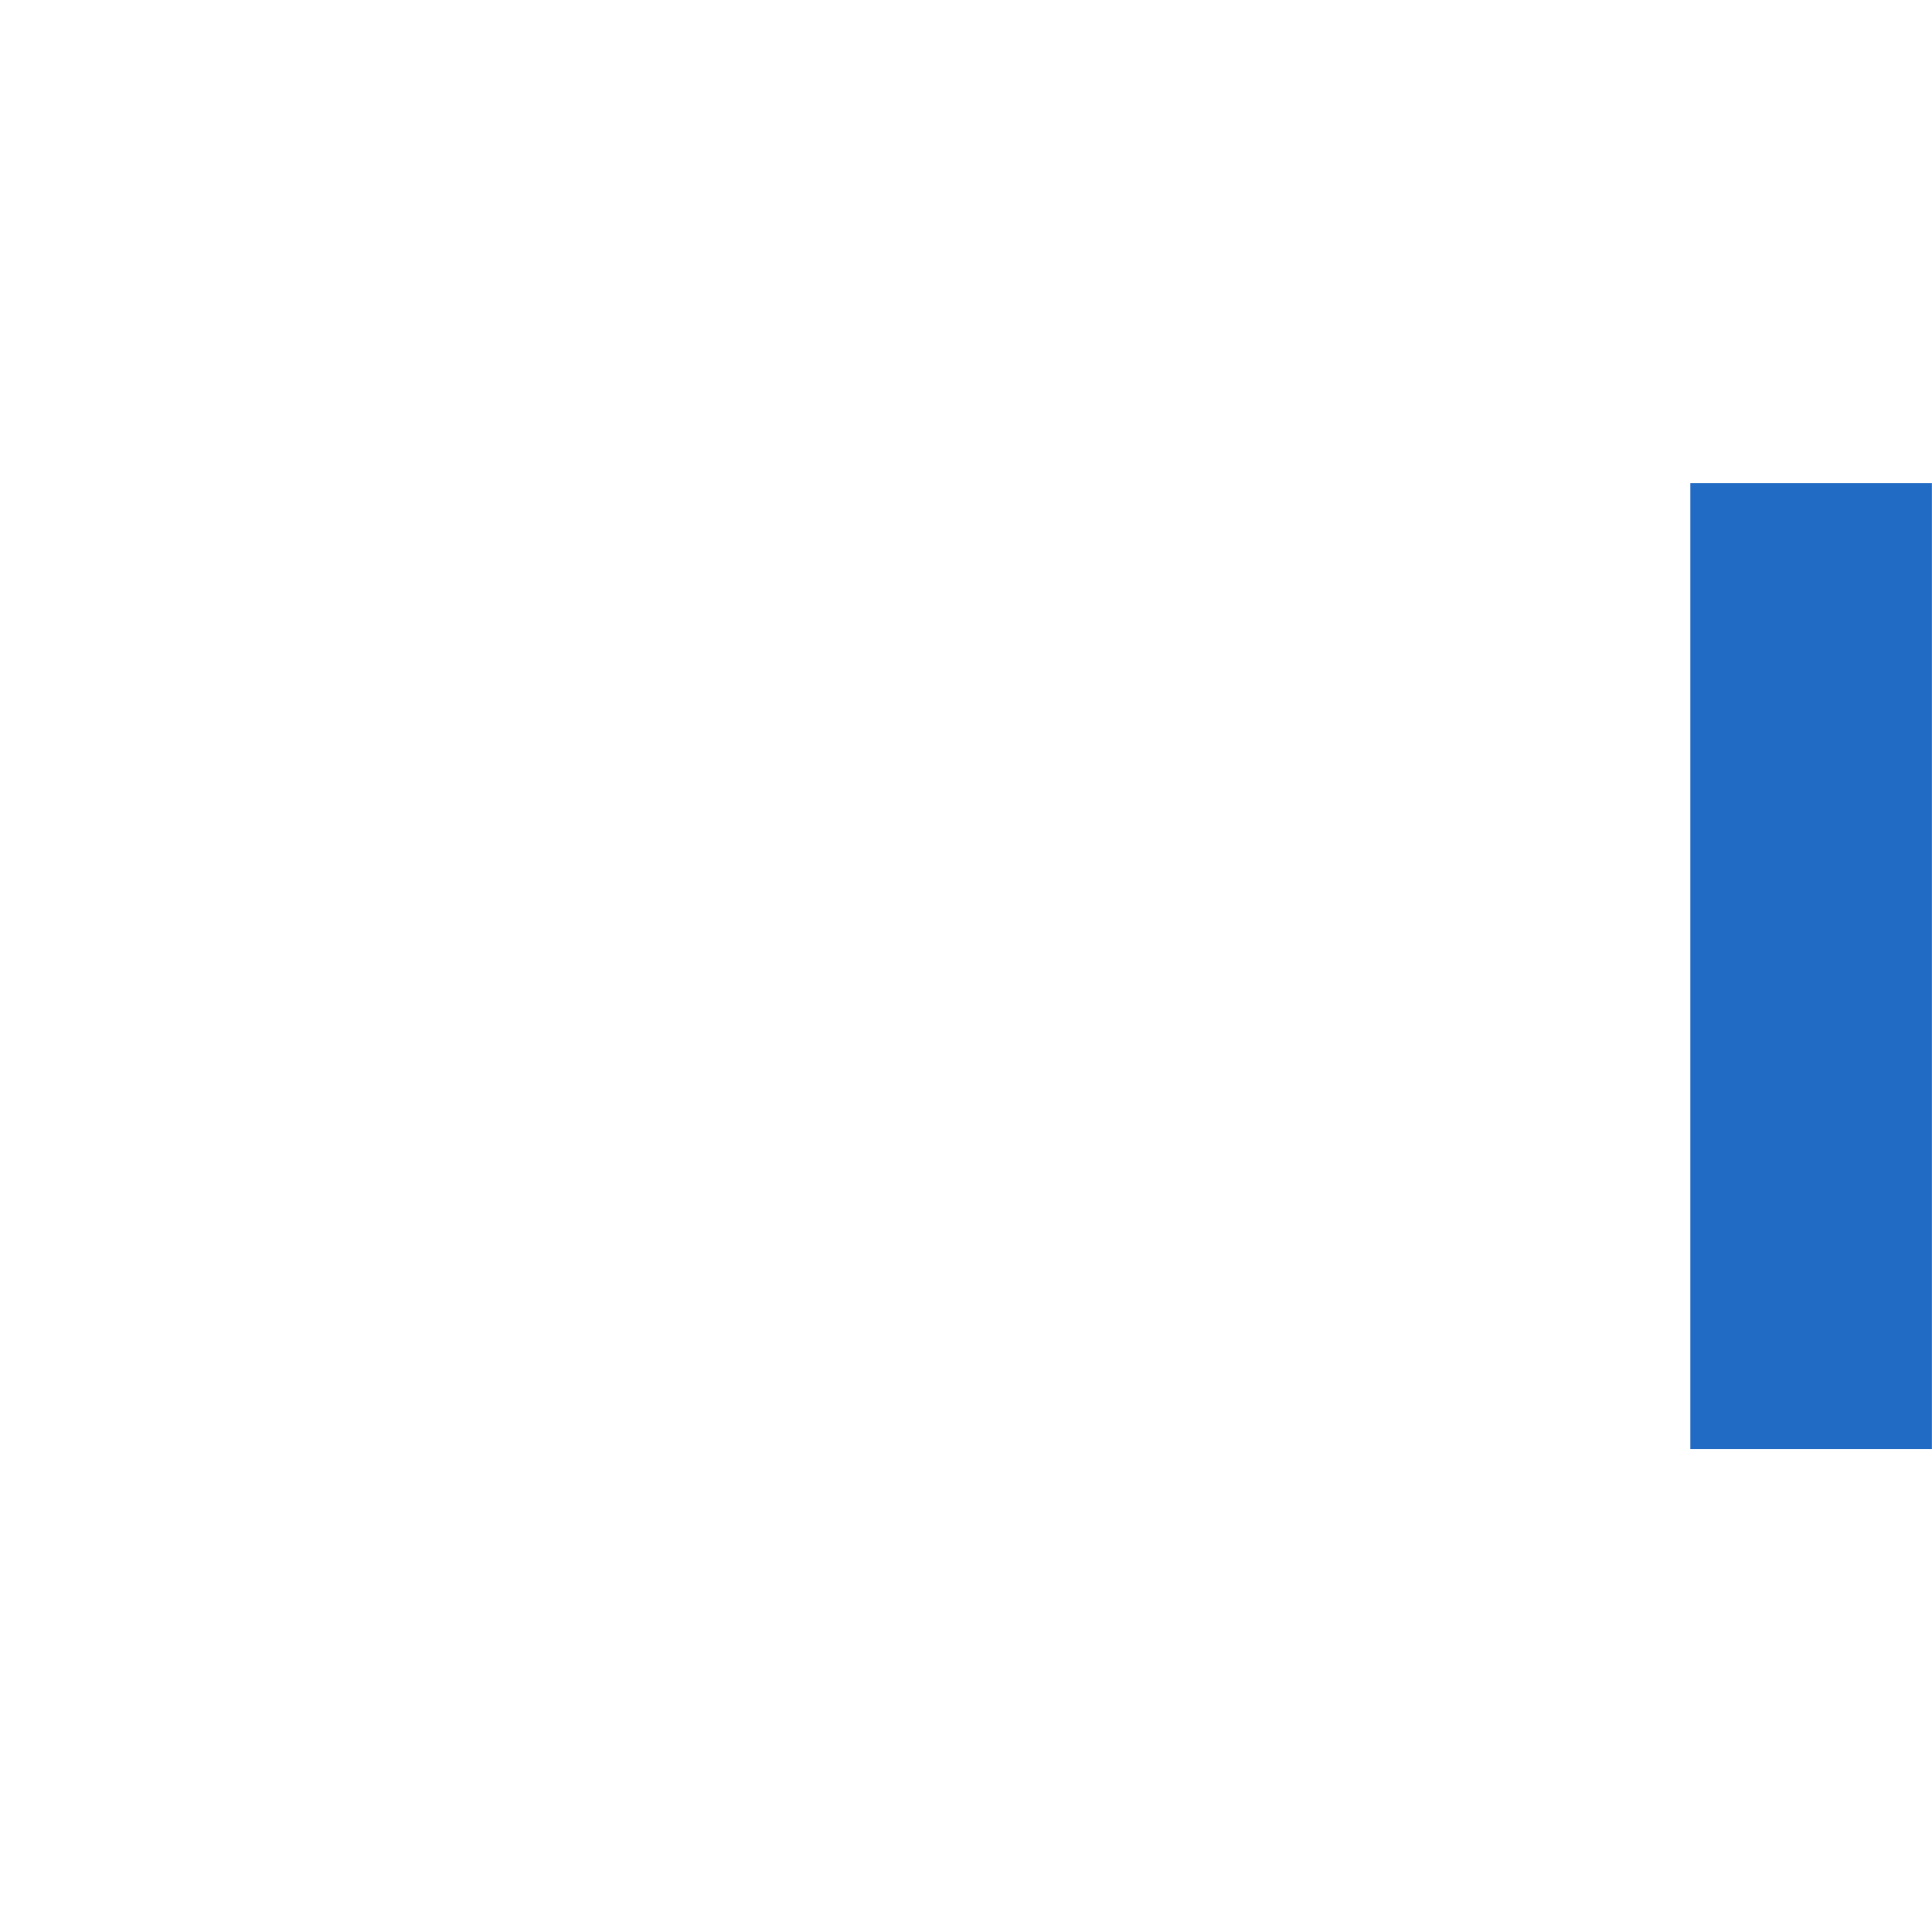
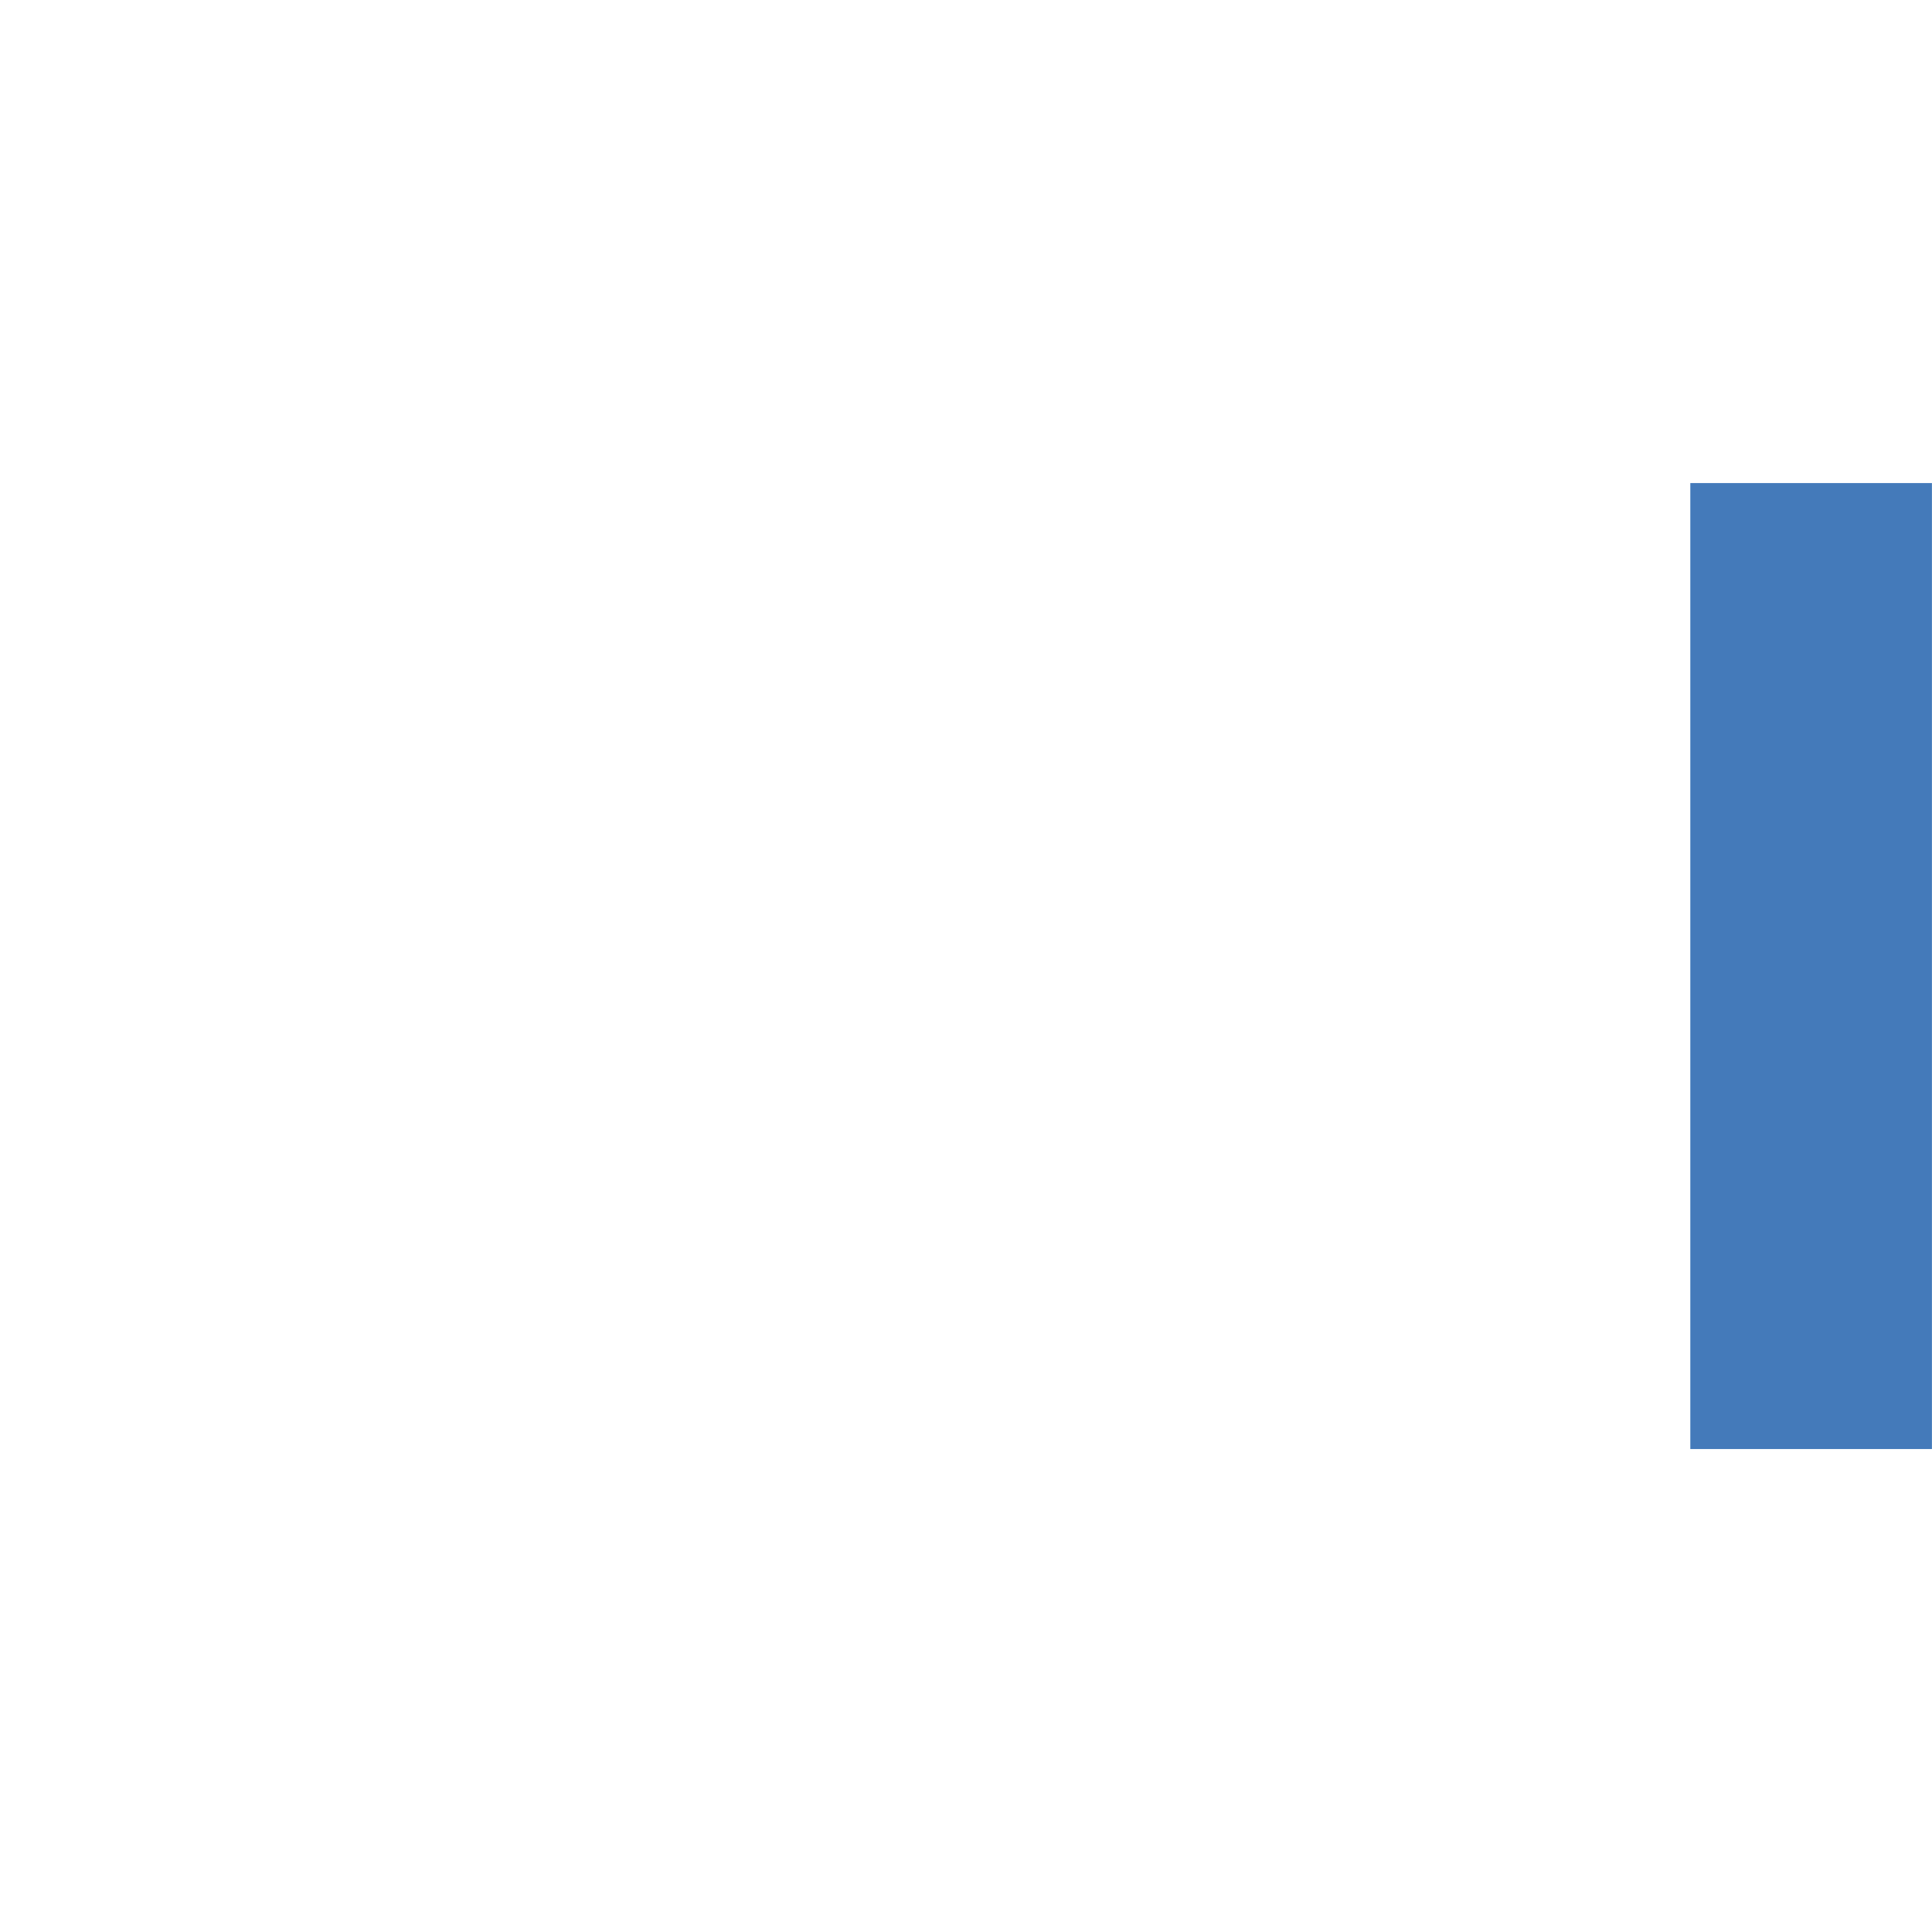
- <svg xmlns="http://www.w3.org/2000/svg" xmlns:xlink="http://www.w3.org/1999/xlink" width="16" height="16" id="svg7355" version="1.1">
+ <svg xmlns="http://www.w3.org/2000/svg" xmlns:ns2="http://www.openswatchbook.org/uri/2009/osb" xmlns:xlink="http://www.w3.org/1999/xlink" width="16" height="16" id="svg7355" version="1.1">
  <defs id="defs7357">
    <radialGradient xlink:href="#linearGradient36429" id="radialGradient7461" gradientUnits="userSpaceOnUse" gradientTransform="matrix(1.011539,0,0,0.5758211,-0.3926219,71.83807)" cx="47.429" cy="167.168" fx="47.429" fy="167.168" r="37" />
    <linearGradient id="linearGradient36429">
      <stop id="stop36431" offset="0" style="stop-color:#ffffff;stop-opacity:1;" />
      <stop id="stop36433" offset="1" style="stop-color:#ffffff;stop-opacity:0;" />
    </linearGradient>
    <radialGradient xlink:href="#linearGradient36471" id="radialGradient7463" gradientUnits="userSpaceOnUse" gradientTransform="matrix(1.189155,0,0,0.5551325,-9.281289,36.12653)" cx="49.067" cy="242.504" fx="49.067" fy="242.504" r="37.007" />
    <linearGradient id="linearGradient36471">
      <stop id="stop36473" offset="0" style="stop-color:#ffffff;stop-opacity:1;" />
      <stop id="stop36475" offset="1" style="stop-color:#ffffff;stop-opacity:0;" />
    </linearGradient>
    <radialGradient r="37.007" fy="242.504" fx="49.067" cy="242.504" cx="49.067" gradientTransform="matrix(1.189155,0,0,0.1525213,-9.281289,132.5277)" gradientUnits="userSpaceOnUse" id="radialGradient7488" xlink:href="#linearGradient36471" />
+     <linearGradient gradientTransform="translate(-1.3822986e-5,-8.634899)" xlink:href="#selected_bg_color" id="linearGradient4149" x1="167.066" y1="-12.234" x2="167.066" y2="-11" gradientUnits="userSpaceOnUse" />
+     <linearGradient id="selected_bg_color" ns2:paint="solid">
+       <stop style="stop-color:#5294e2;stop-opacity:1;" offset="0" id="stop4147" />
+     </linearGradient>
  </defs>
  <g id="layer1" transform="matrix(1.621328,0,0,1.621328,-431.6347,-376.5527)">
    <g style="display:inline" id="g30864" transform="translate(255.223,70.11809)">
-       <rect style="opacity:1;fill:#226bc4;fill-opacity:1;stroke:none" id="rect4147" width="4.934" height="1.234" x="164.599" y="-20.868" rx="0" transform="matrix(0,1,-1,0,0,0)" />
+       <rect style="display:inline;opacity:1;fill:url(#linearGradient4149);fill-opacity:1;stroke:none" id="rect4147-3" width="4.934" height="1.234" x="164.599" y="-20.868" rx="0" transform="matrix(0,1,-1,0,0,0)" />
+       <rect style="display:inline;opacity:1;fill:#000000;fill-opacity:0.176;stroke:none" id="rect4147-9" width="4.934" height="1.234" x="164.599" y="-20.868" rx="0" transform="matrix(0,1,-1,0,0,0)" />
    </g>
  </g>
</svg>
